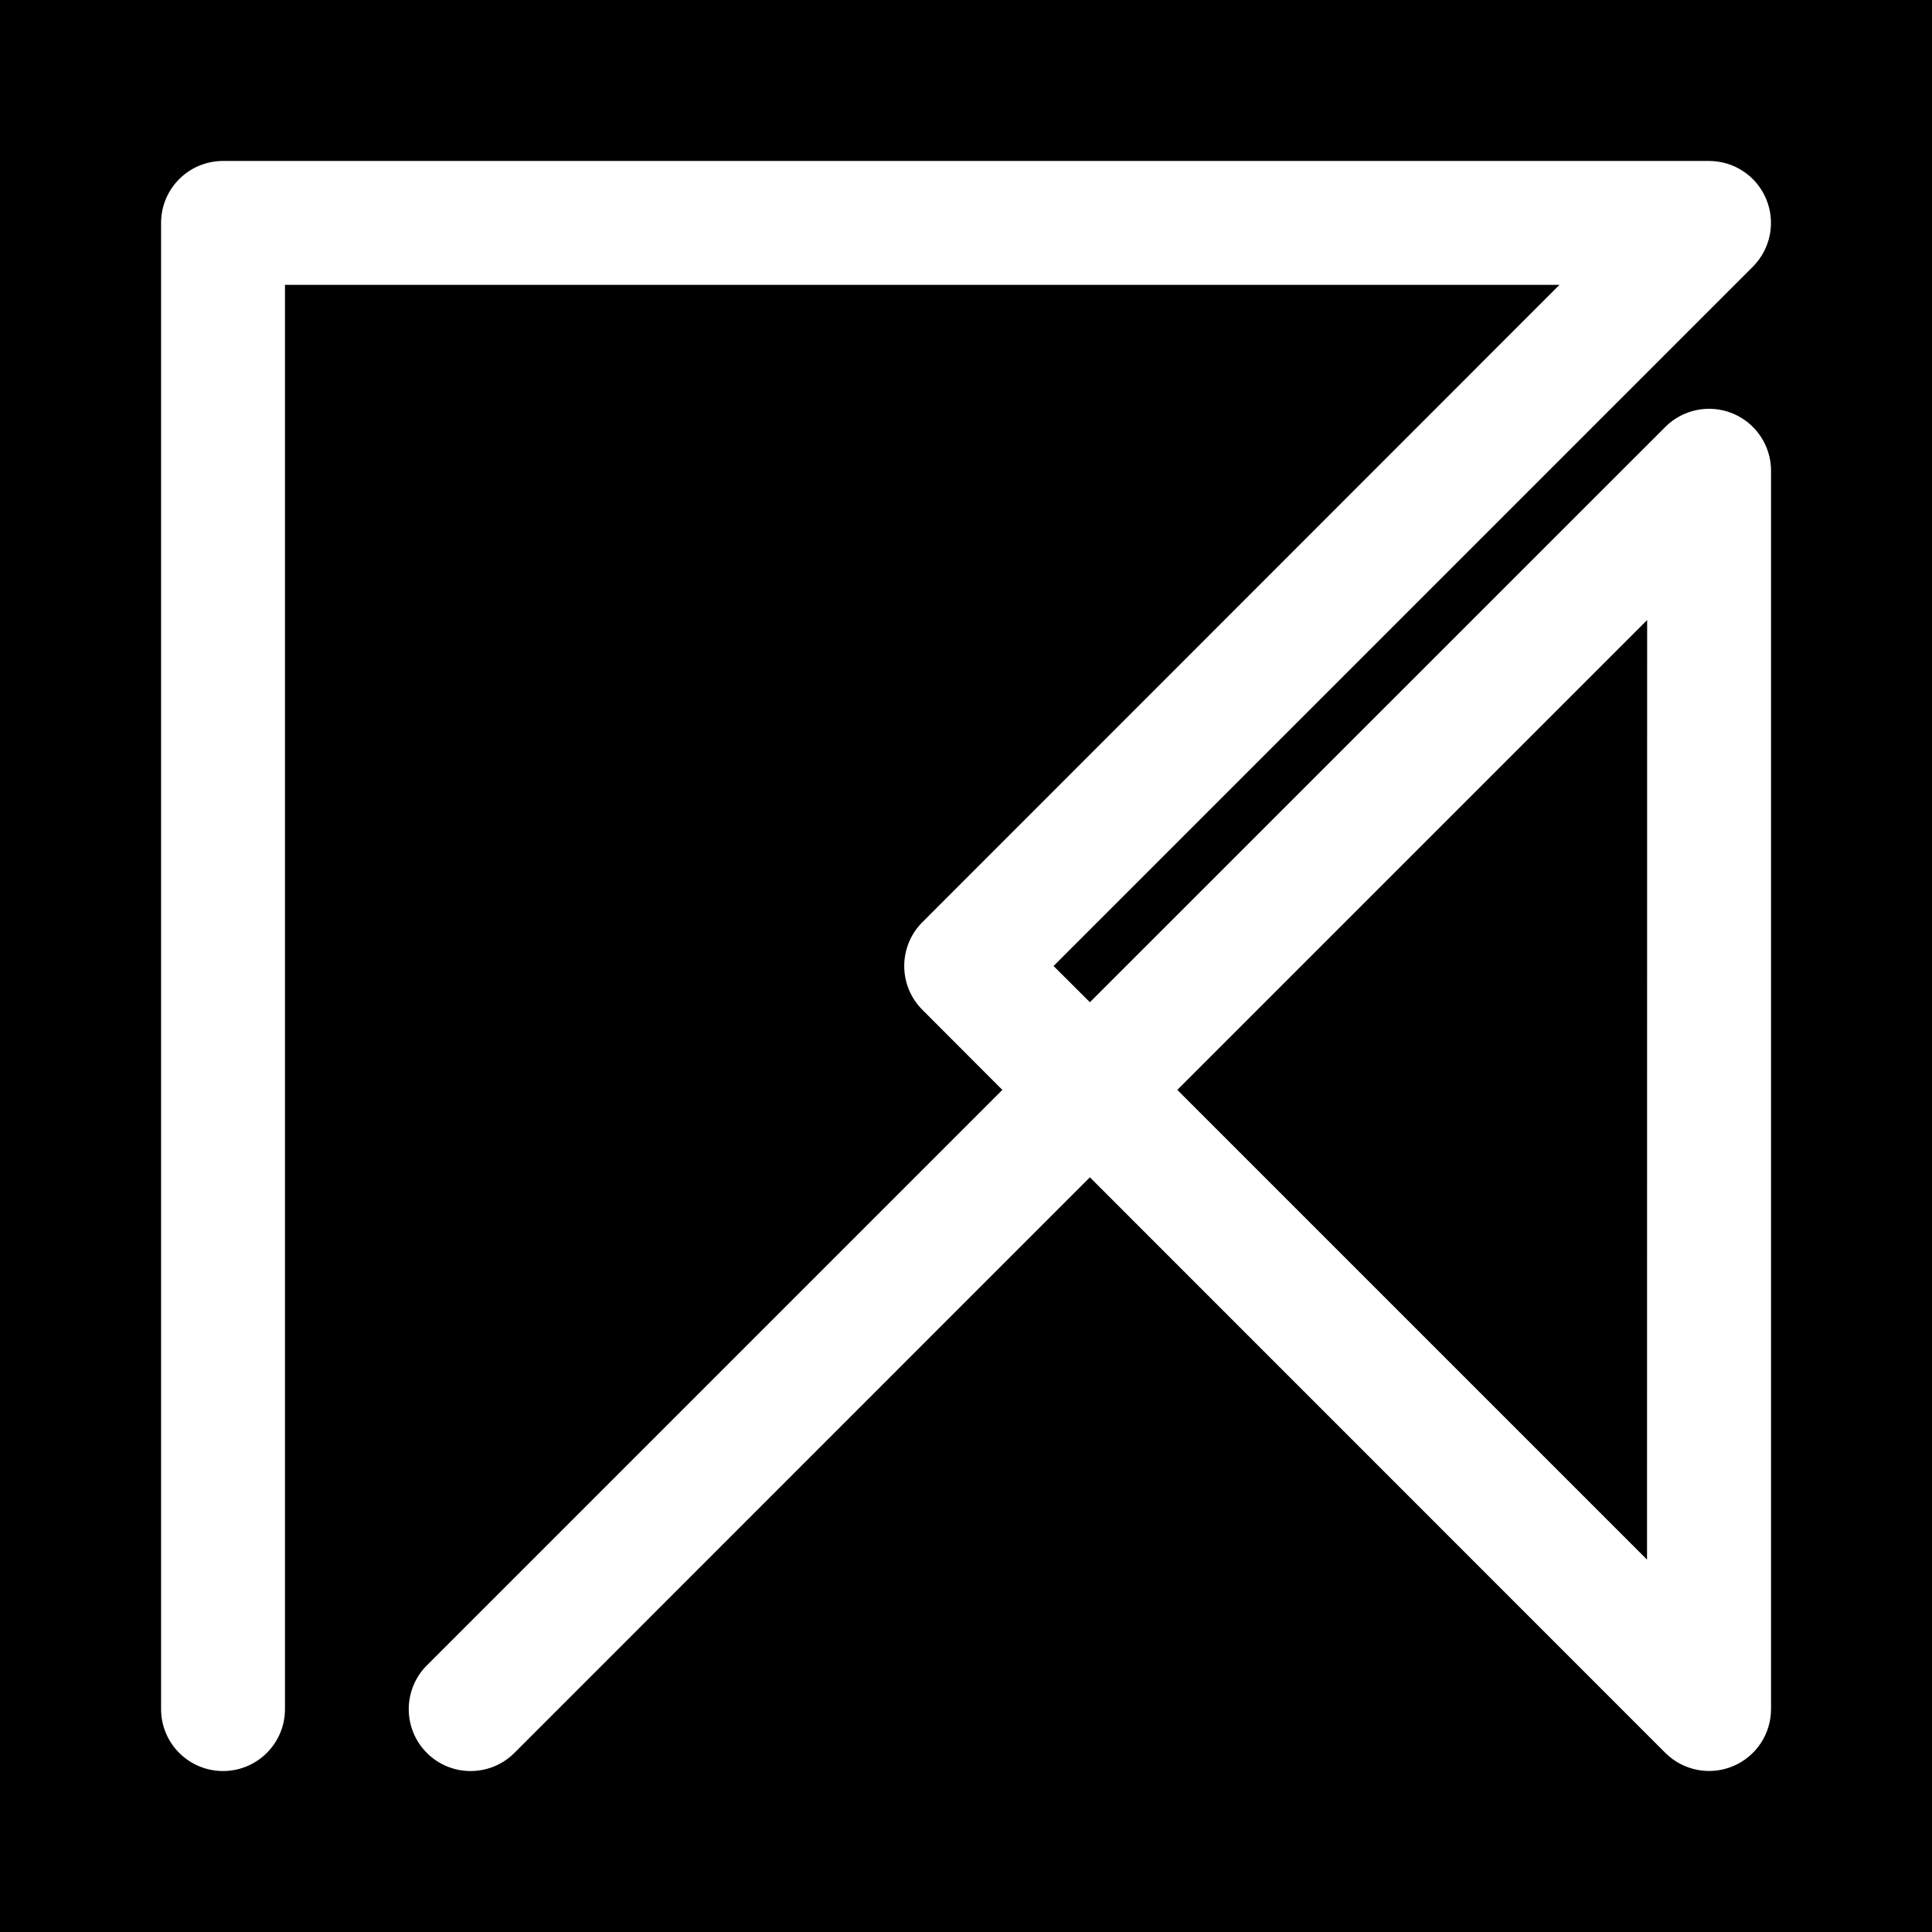
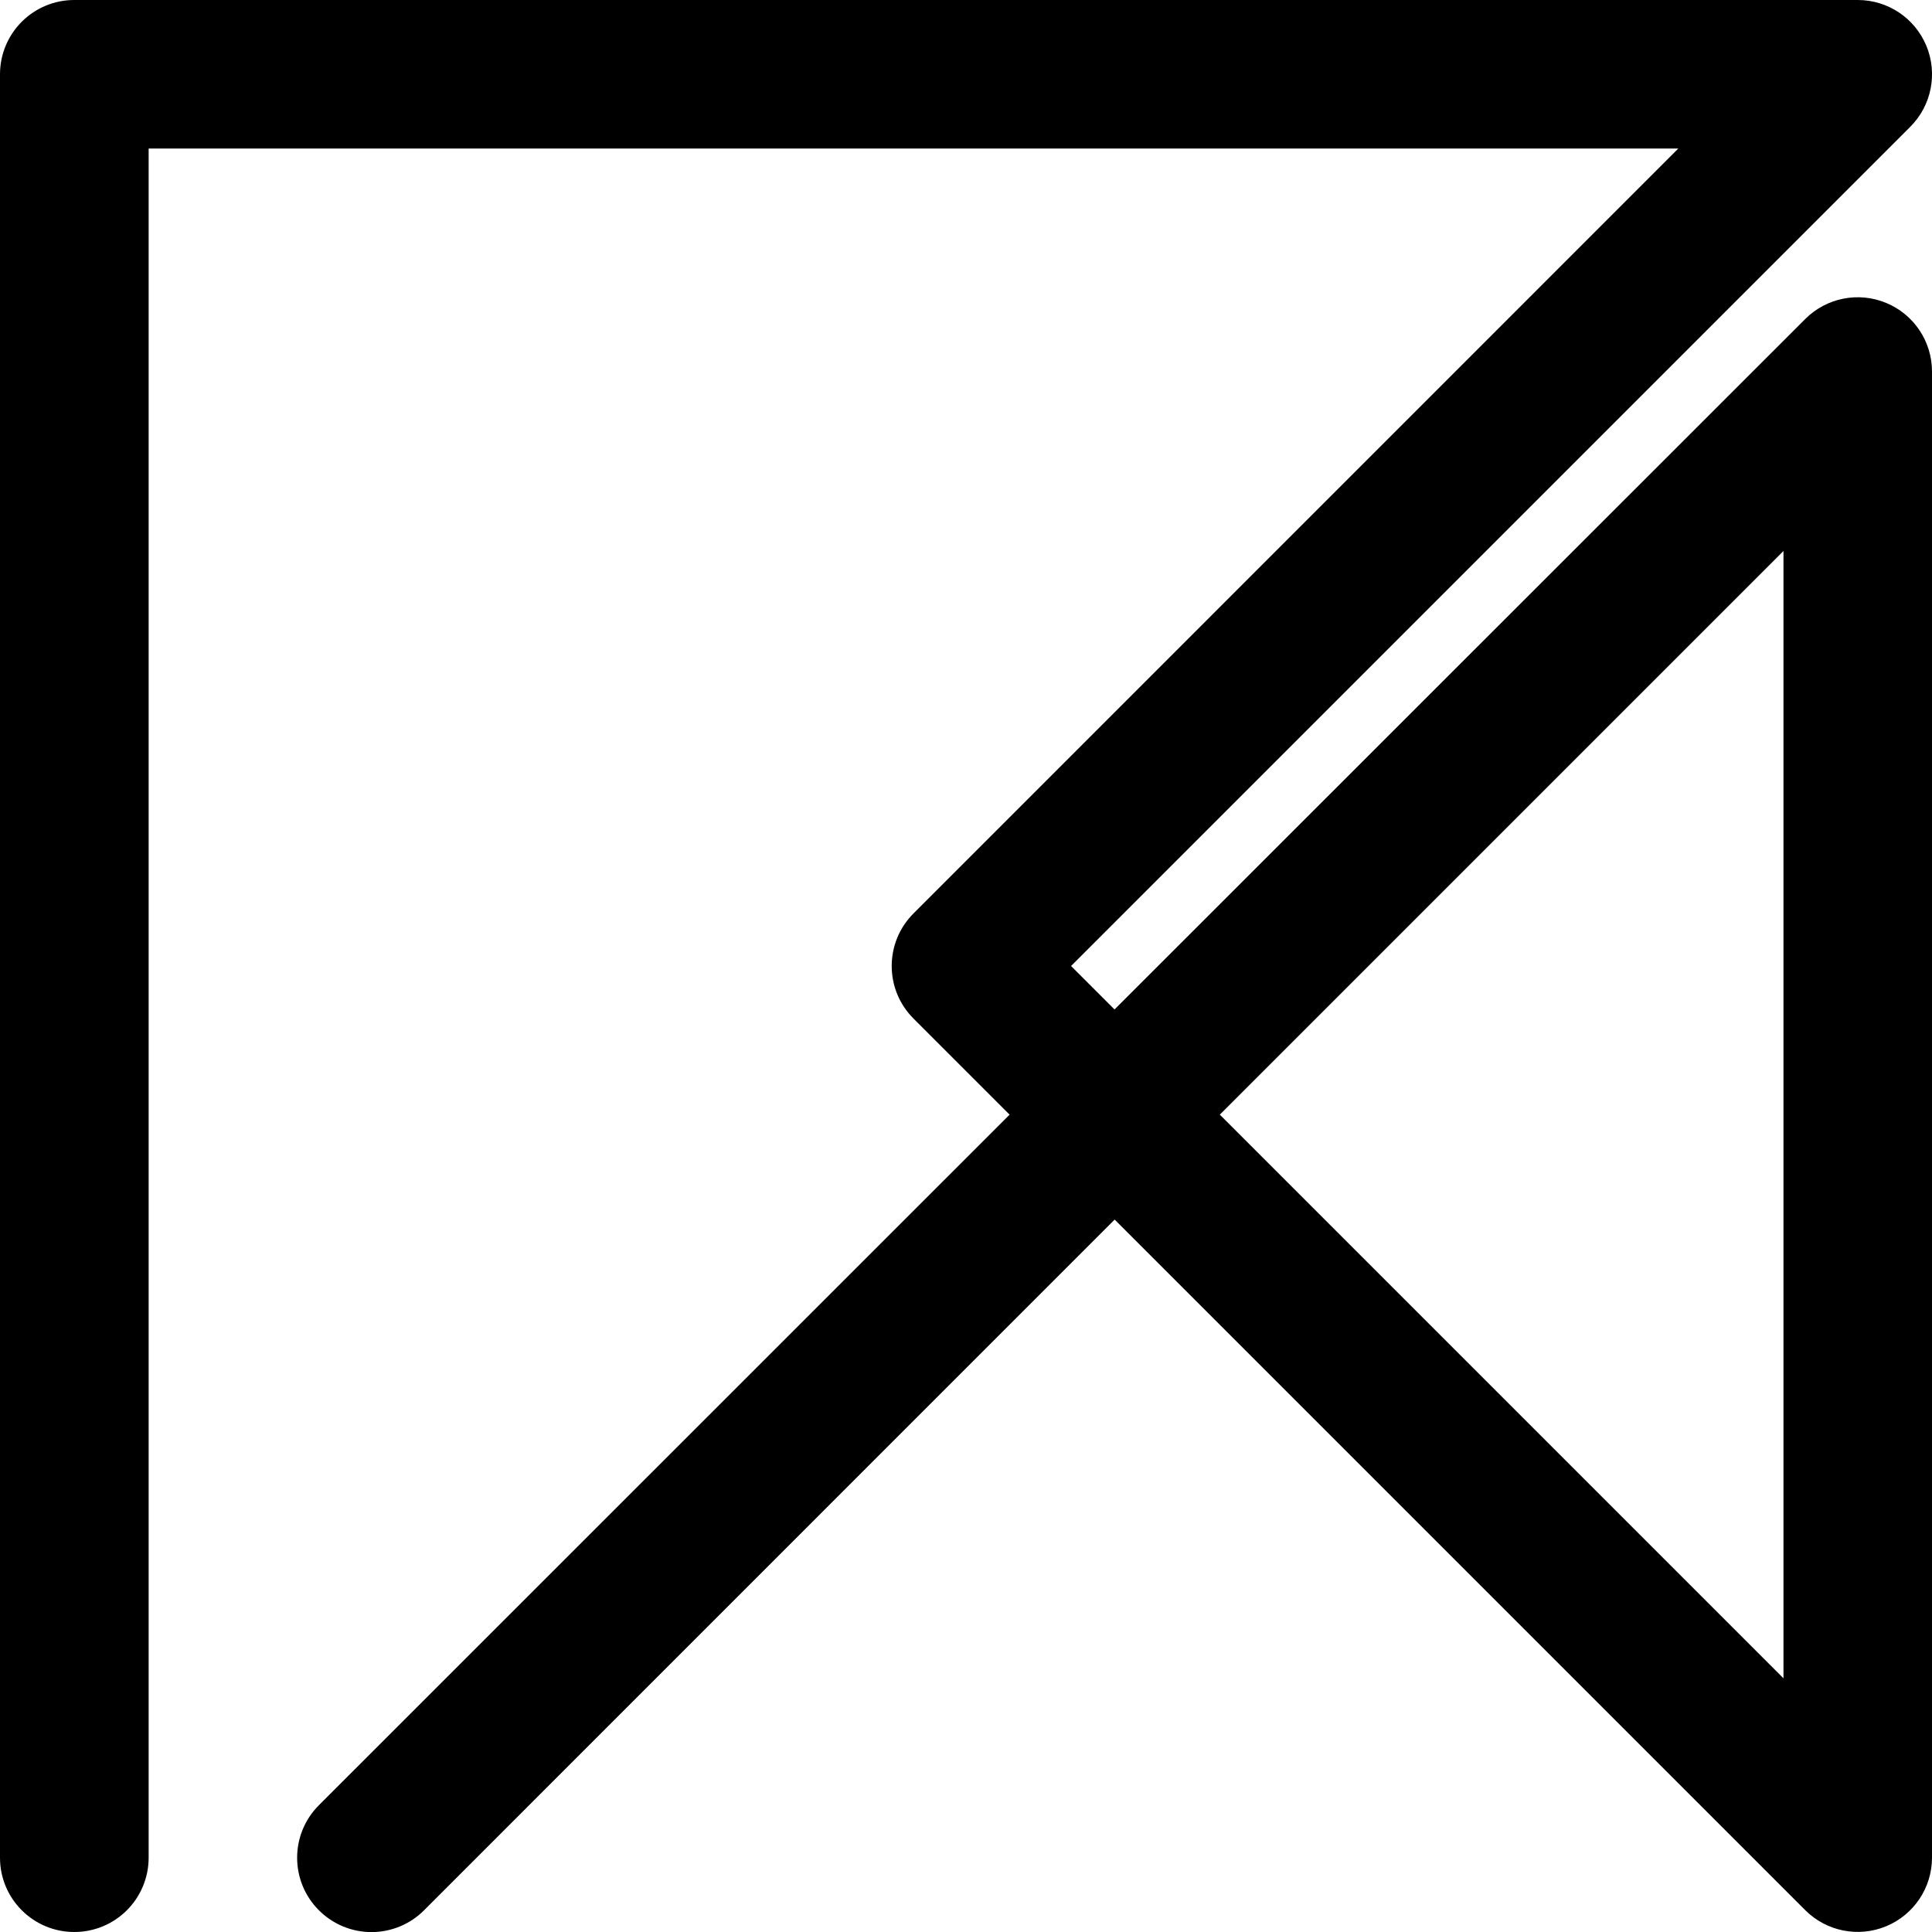
<svg xmlns="http://www.w3.org/2000/svg" width="16" height="16" viewBox="0 0 16 16">
-   <path d="M0 0v16h16V0Zm1.846 1.333h12.308a.513.513 0 0 1 .363.875L8.725 8l.301.3 4.766-4.765a.513.513 0 0 1 .875.362v10.257a.513.513 0 0 1-.875.363L9.026 9.75 4.26 14.517a.513.513 0 0 1-.725 0 .513.513 0 0 1 0-.725l4.766-4.766-.663-.664a.513.513 0 0 1 0-.724l5.277-5.279H2.36v11.795a.513.513 0 0 1-.513.513.513.513 0 0 1-.513-.513V1.846a.513.513 0 0 1 .513-.513Zm11.795 3.802L9.75 9.026l3.89 3.89Z" />
+   <path d="M.615 0A.615.615 0 0 0 0 .615v14.77A.615.615 0 0 0 .615 16a.615.615 0 0 0 .616-.615V1.23h12.668L7.565 7.565a.615.615 0 0 0 0 .87l.796.796-5.72 5.719a.615.615 0 0 0 0 .87.615.615 0 0 0 .871 0L9.231 10.1l5.719 5.719a.615.615 0 0 0 1.05-.435V3.077a.615.615 0 0 0-1.05-.435L9.23 8.36 8.87 8l6.95-6.95A.615.615 0 0 0 15.385 0ZM14.77 4.563v9.336l-4.668-4.668Z" />
</svg>
